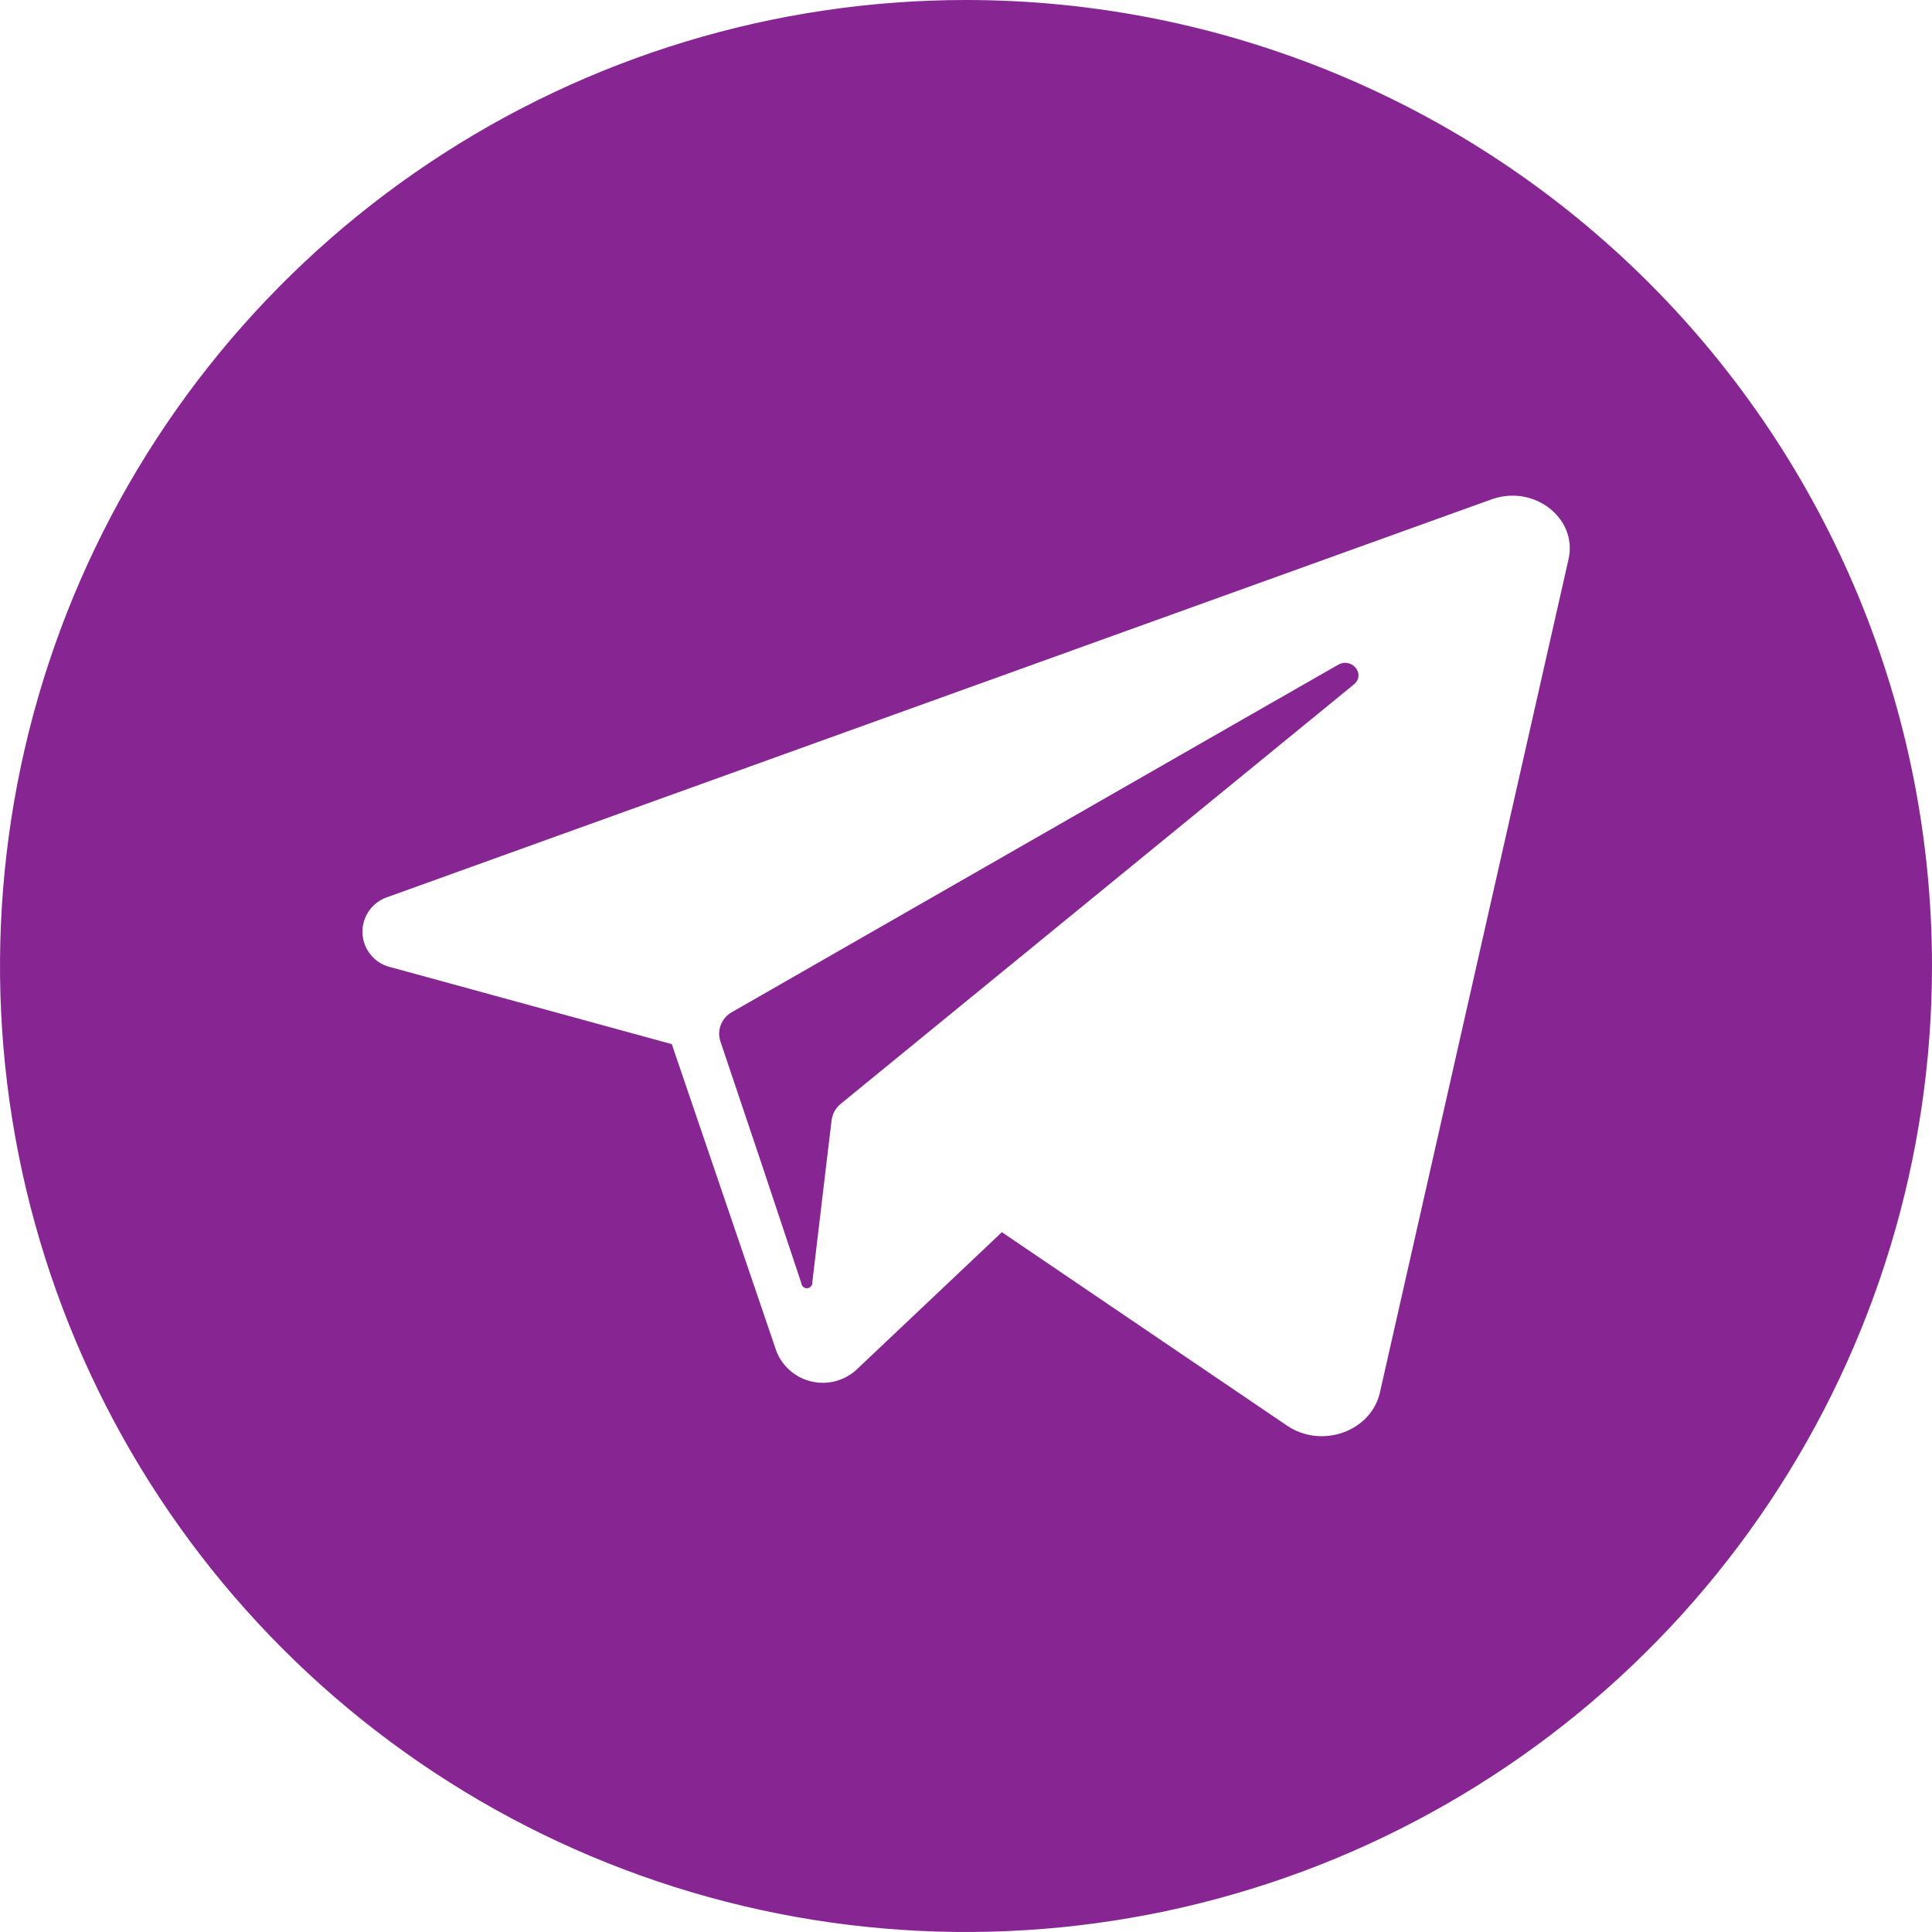
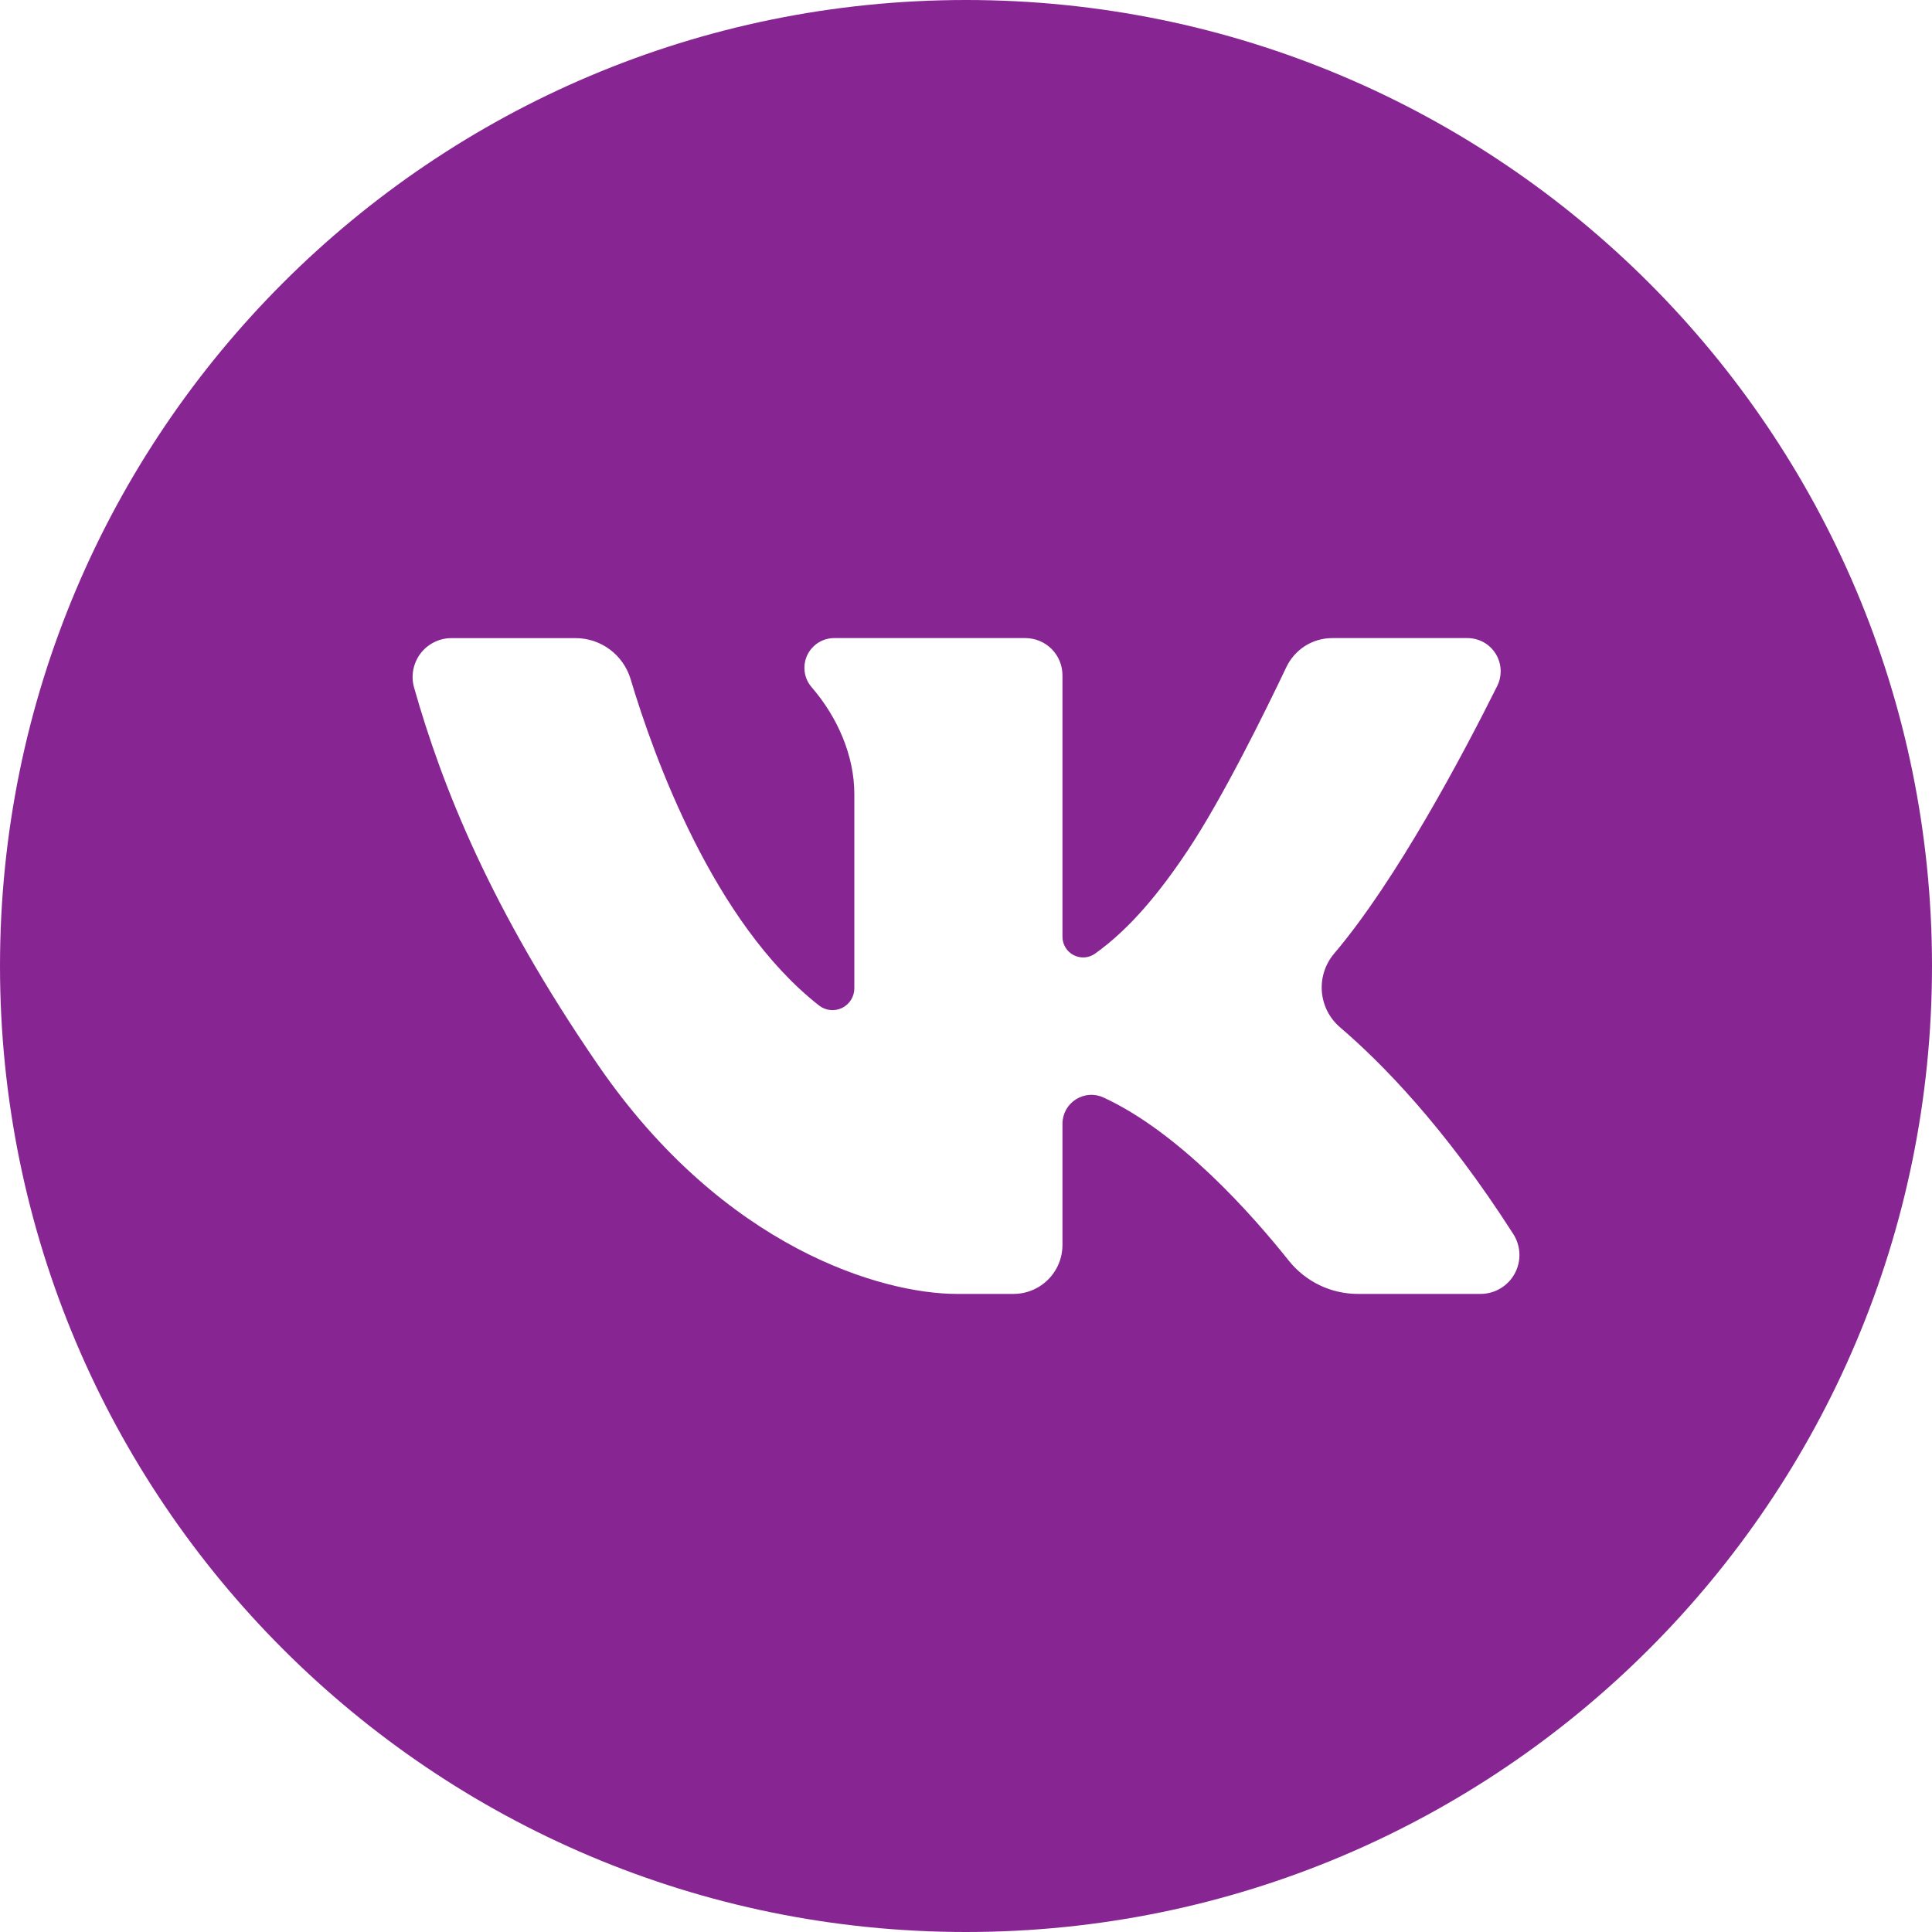
<svg xmlns="http://www.w3.org/2000/svg" width="40" height="40" viewBox="0 0 40 40" fill="none">
-   <path d="M28.03 14.171L17.887 22.461L17.409 22.852C17.305 22.935 17.236 23.056 17.218 23.189L17.112 24.07L16.818 26.548C16.821 26.578 16.812 26.608 16.792 26.631C16.773 26.654 16.745 26.669 16.715 26.672C16.685 26.674 16.655 26.665 16.632 26.645C16.608 26.626 16.594 26.598 16.591 26.568L15.766 24.091L14.914 21.557C14.877 21.443 14.882 21.32 14.927 21.21C14.972 21.1 15.054 21.008 15.159 20.952L25.714 14.902L27.7 13.766C27.989 13.598 28.284 13.961 28.03 14.171Z" fill="#872693" />
-   <path d="M20 0C16.044 0 12.178 1.173 8.889 3.371C5.6 5.568 3.036 8.692 1.522 12.346C0.009 16.001 -0.387 20.022 0.384 23.902C1.156 27.781 3.061 31.345 5.858 34.142C8.655 36.939 12.219 38.844 16.098 39.616C19.978 40.387 23.999 39.991 27.654 38.478C31.308 36.964 34.432 34.4 36.629 31.111C38.827 27.822 40 23.956 40 20C40 14.696 37.893 9.609 34.142 5.858C30.391 2.107 25.304 0 20 0ZM32.475 11.577L28.57 28.829C28.386 29.639 27.359 30.005 26.639 29.511L20.743 25.511L17.741 28.35C17.619 28.465 17.47 28.548 17.308 28.593C17.146 28.637 16.976 28.641 16.812 28.605C16.648 28.569 16.495 28.493 16.367 28.384C16.239 28.276 16.14 28.138 16.077 27.982L14.993 24.8L13.909 21.618L8.098 20.027C7.935 19.992 7.789 19.904 7.682 19.776C7.575 19.649 7.512 19.49 7.505 19.324C7.497 19.158 7.545 18.994 7.64 18.858C7.736 18.721 7.873 18.62 8.032 18.57L30.482 10.482L30.895 10.334C31.766 10.03 32.666 10.734 32.475 11.577Z" fill="#872693" />
+   <path d="M20 0C8.954 0 0 8.954 0 20C0 31.046 8.954 40 20 40C31.046 40 40 31.046 40 20C40 8.954 31.046 0 20 0ZM30.653 26.789H28.116C27.841 26.789 27.569 26.728 27.321 26.609C27.074 26.49 26.856 26.316 26.684 26.102C25.923 25.146 24.424 23.452 22.85 22.724C22.758 22.681 22.658 22.662 22.558 22.669C22.457 22.675 22.36 22.707 22.275 22.761C22.19 22.815 22.12 22.889 22.071 22.977C22.023 23.066 21.997 23.165 21.997 23.265V25.775C21.997 25.908 21.971 26.04 21.92 26.163C21.869 26.286 21.794 26.398 21.7 26.492C21.606 26.586 21.494 26.661 21.371 26.712C21.248 26.763 21.116 26.789 20.983 26.789H19.81C18.284 26.789 14.997 25.86 12.379 22.045C10.147 18.795 9.153 16.277 8.573 14.235C8.539 14.115 8.533 13.989 8.557 13.867C8.58 13.745 8.631 13.629 8.706 13.53C8.781 13.431 8.878 13.351 8.989 13.296C9.101 13.24 9.223 13.211 9.348 13.212H11.915C12.171 13.211 12.421 13.294 12.626 13.447C12.832 13.6 12.982 13.815 13.056 14.06C13.533 15.657 14.77 19.102 16.956 20.817C17.022 20.869 17.102 20.902 17.187 20.911C17.271 20.92 17.356 20.906 17.433 20.869C17.509 20.832 17.573 20.774 17.619 20.702C17.664 20.63 17.688 20.547 17.688 20.462V16.441C17.688 15.647 17.343 14.852 16.806 14.23C16.728 14.141 16.678 14.032 16.661 13.915C16.644 13.798 16.661 13.679 16.71 13.571C16.759 13.464 16.838 13.373 16.937 13.309C17.037 13.245 17.152 13.211 17.27 13.211H21.229C21.432 13.211 21.628 13.292 21.772 13.436C21.916 13.58 21.997 13.776 21.997 13.98V19.396C21.997 19.474 22.019 19.551 22.06 19.618C22.1 19.685 22.159 19.739 22.229 19.775C22.298 19.811 22.376 19.827 22.455 19.822C22.533 19.816 22.608 19.789 22.672 19.744C23.398 19.227 24.021 18.463 24.593 17.604C25.313 16.523 26.192 14.738 26.633 13.811C26.719 13.631 26.853 13.48 27.021 13.373C27.189 13.267 27.384 13.211 27.583 13.211H30.383C30.5 13.211 30.615 13.241 30.717 13.297C30.819 13.354 30.905 13.436 30.967 13.536C31.028 13.635 31.063 13.749 31.069 13.865C31.074 13.982 31.05 14.098 30.998 14.203C30.291 15.62 28.915 18.22 27.62 19.745C27.435 19.965 27.344 20.249 27.368 20.535C27.392 20.821 27.528 21.086 27.747 21.272C28.591 21.993 29.909 23.327 31.33 25.548C31.408 25.669 31.452 25.81 31.458 25.954C31.463 26.099 31.429 26.242 31.36 26.369C31.291 26.496 31.189 26.602 31.064 26.676C30.94 26.75 30.798 26.789 30.653 26.789Z" fill="#872693" />
</svg>
